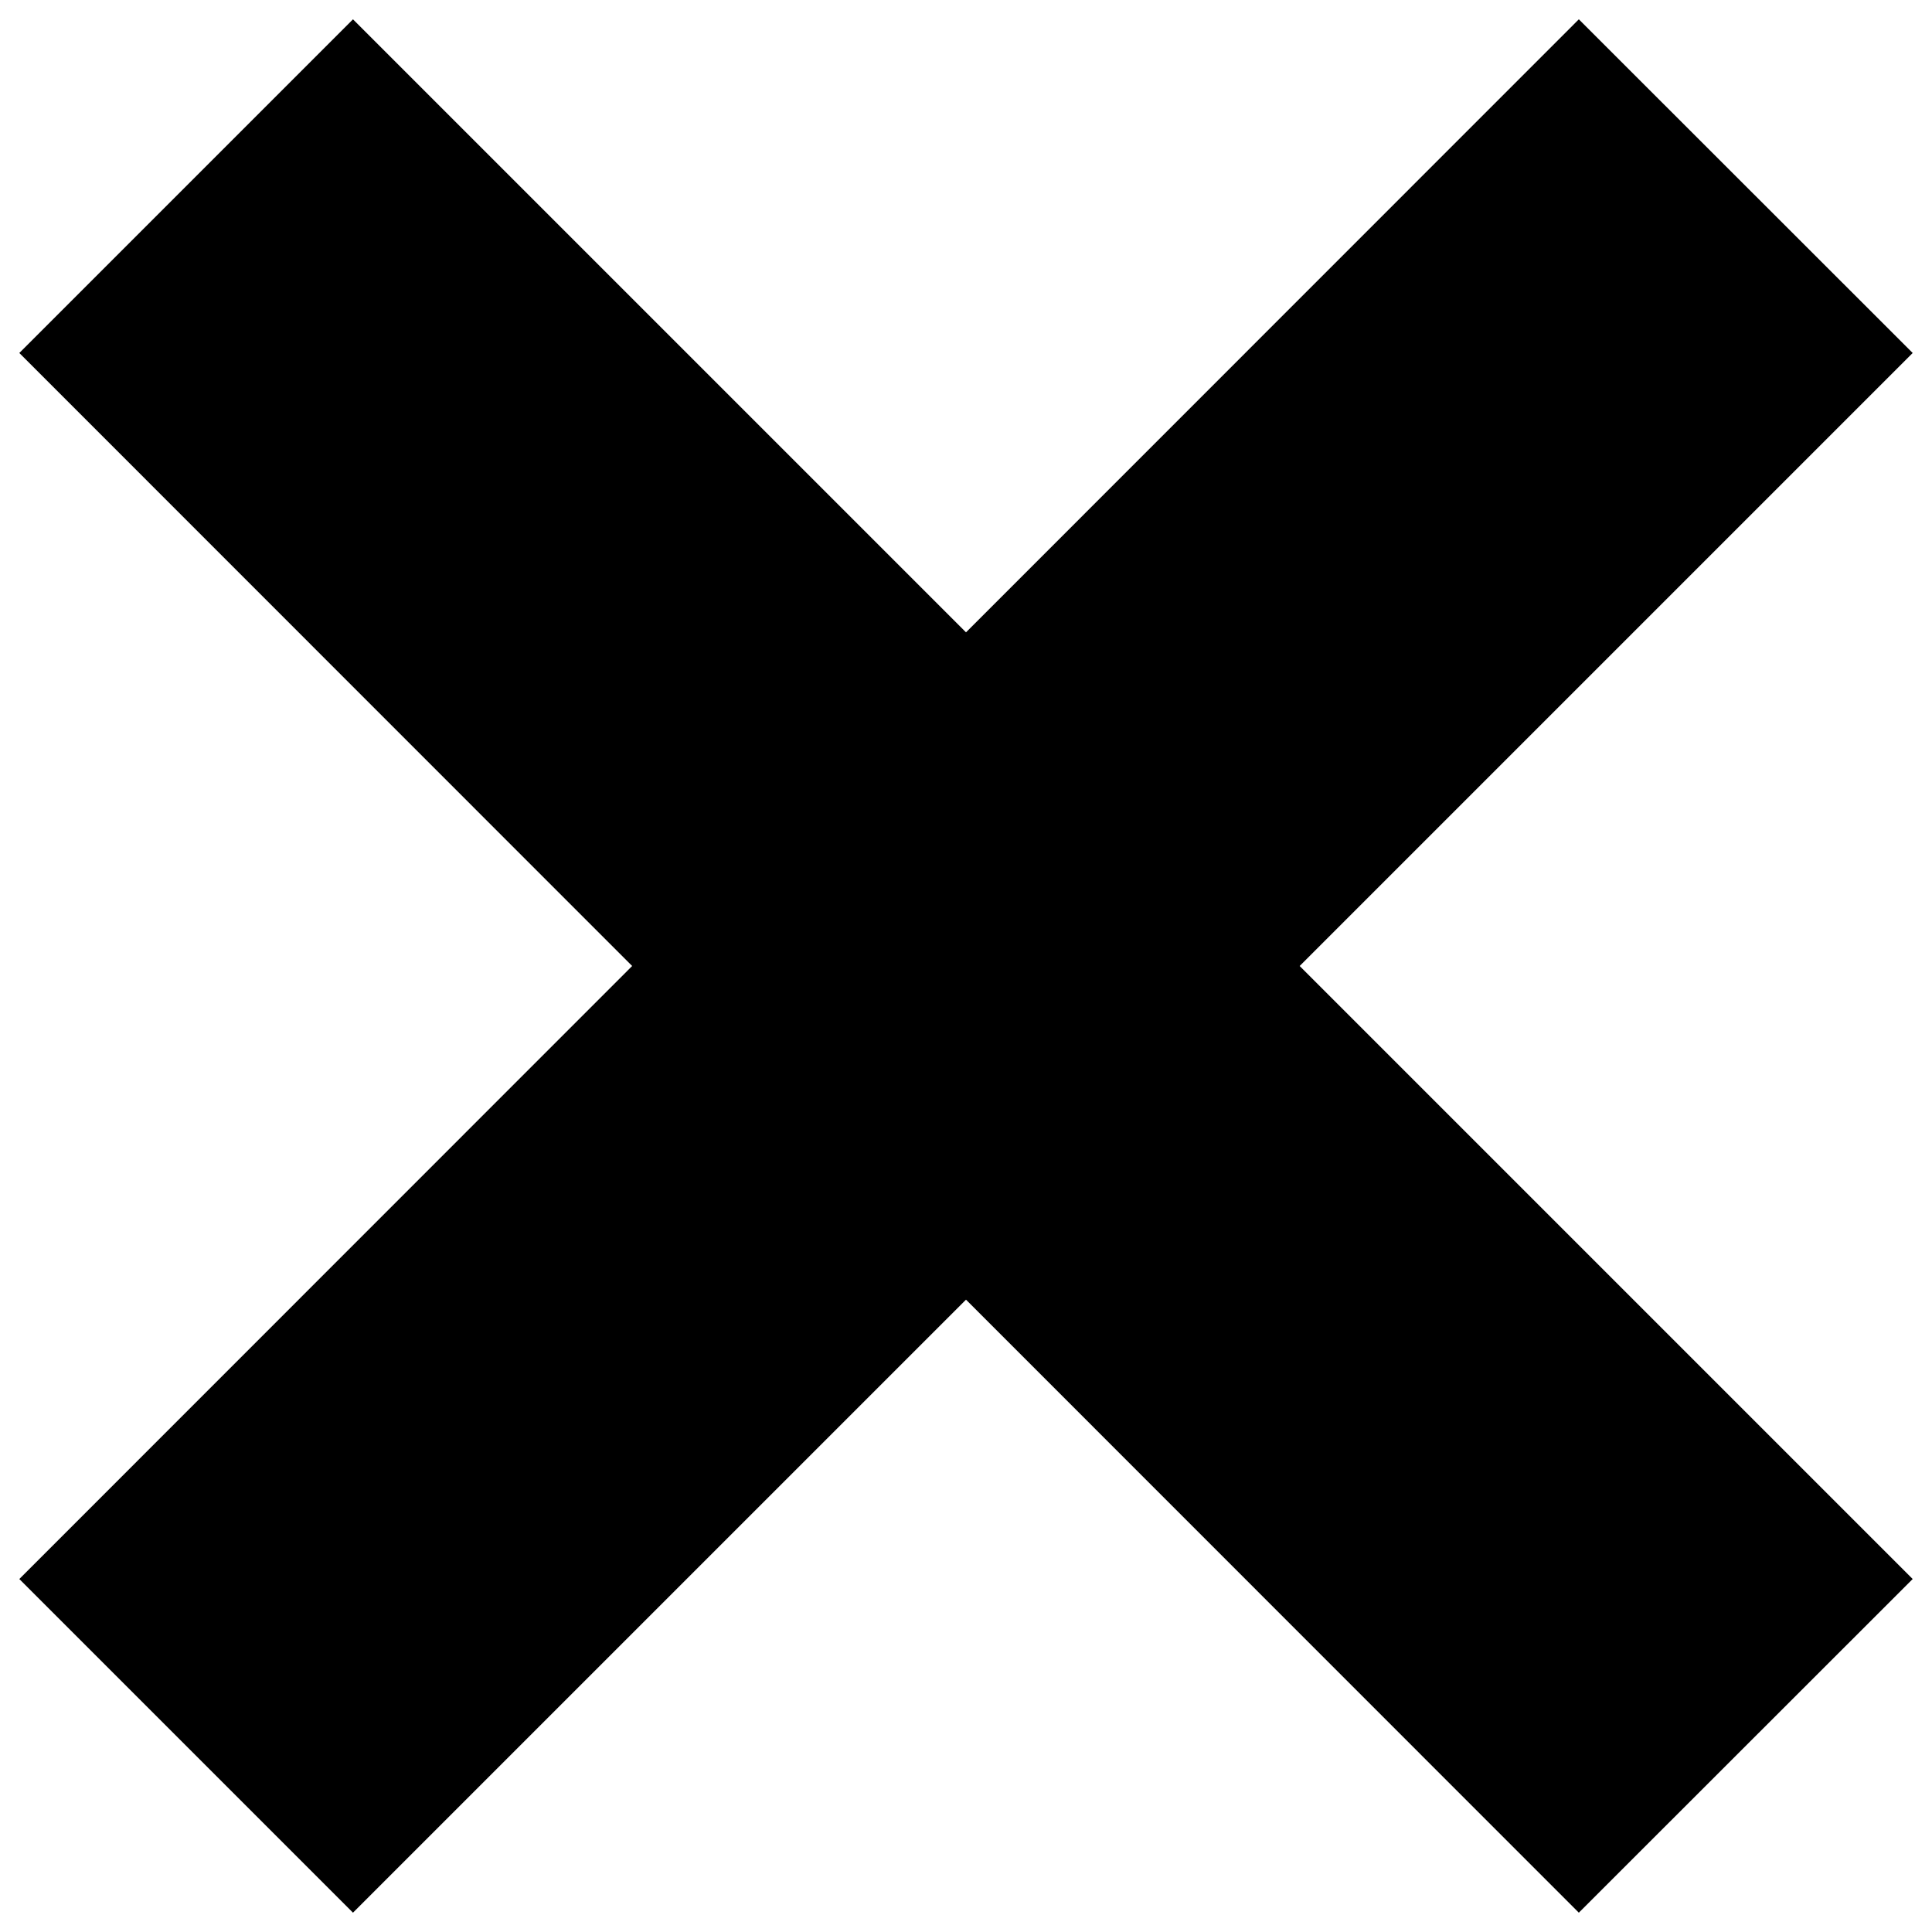
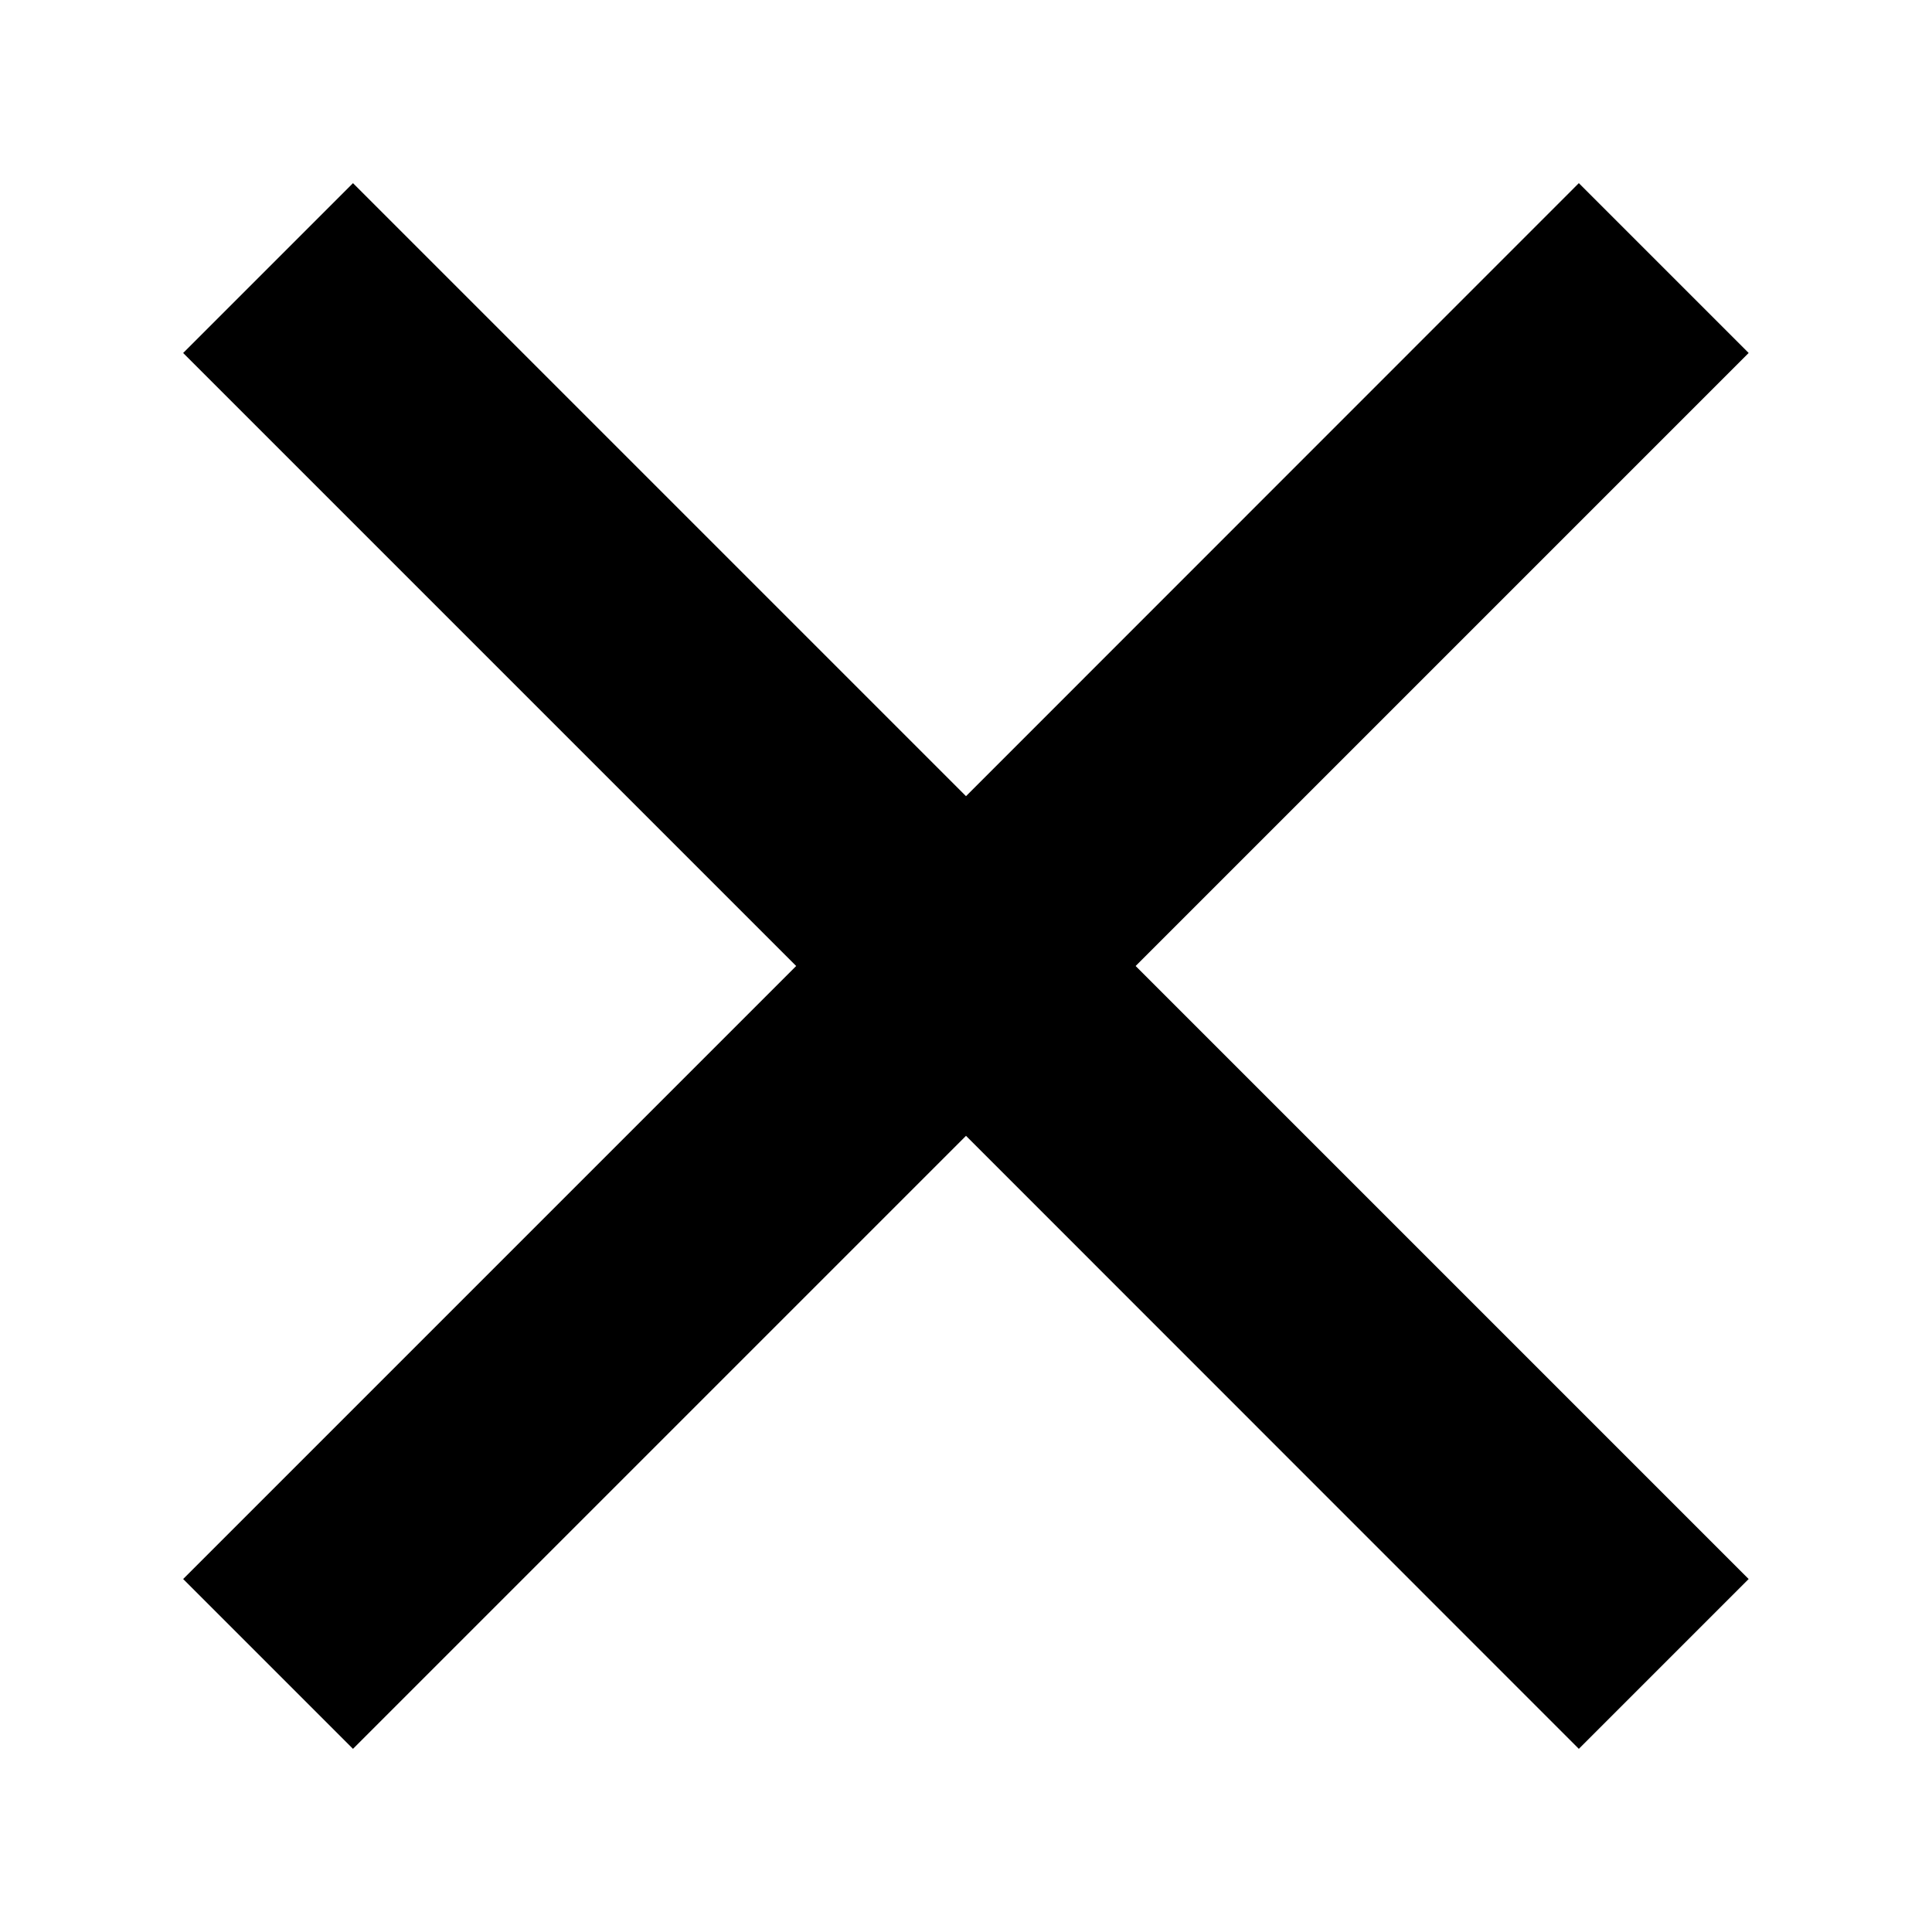
<svg xmlns="http://www.w3.org/2000/svg" viewBox="0 0 100 100">
-   <path d="M67.27,50L99,81.73,81.72,99,50,67.27,18.27,99,1,81.73,32.72,50,1,18.27,18.27,1,50,32.73,81.72,1,99,18.27Z" fill="currentColor" />
+   <polygon points="50 58.79 18.27 90.52 9.48 81.73 41.21 50 9.48 18.27 18.27 9.48 50 41.21 81.72 9.48 90.51 18.27 58.78 50 90.51 81.73 81.72 90.52 50 58.79" fill="currentColor" />
</svg>
